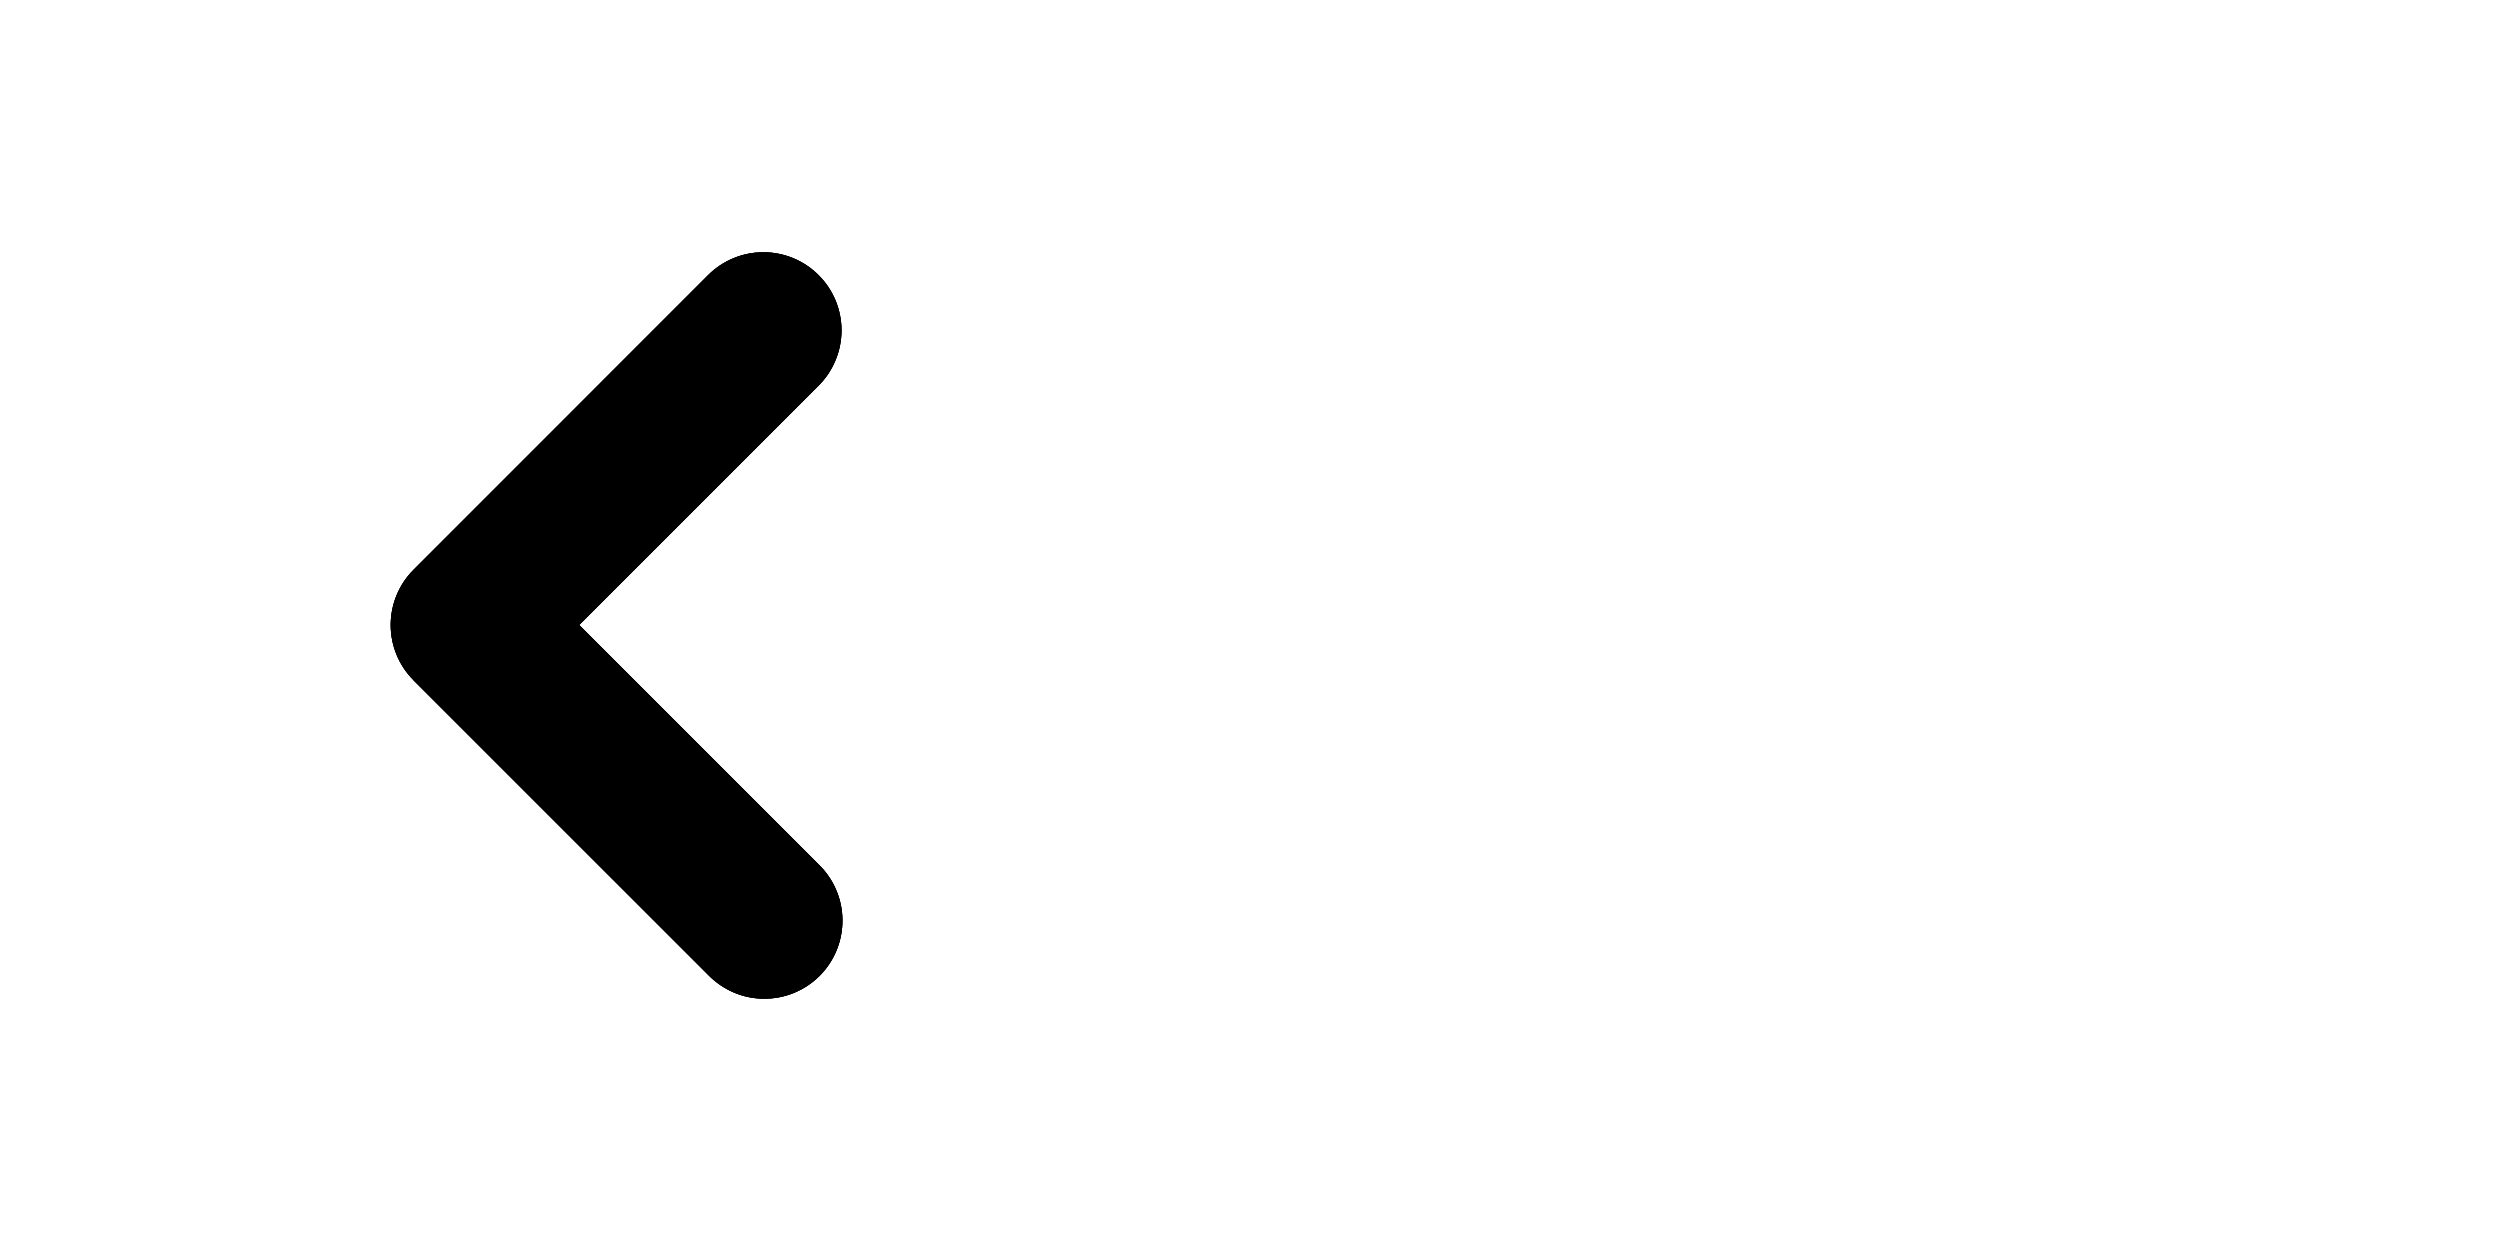
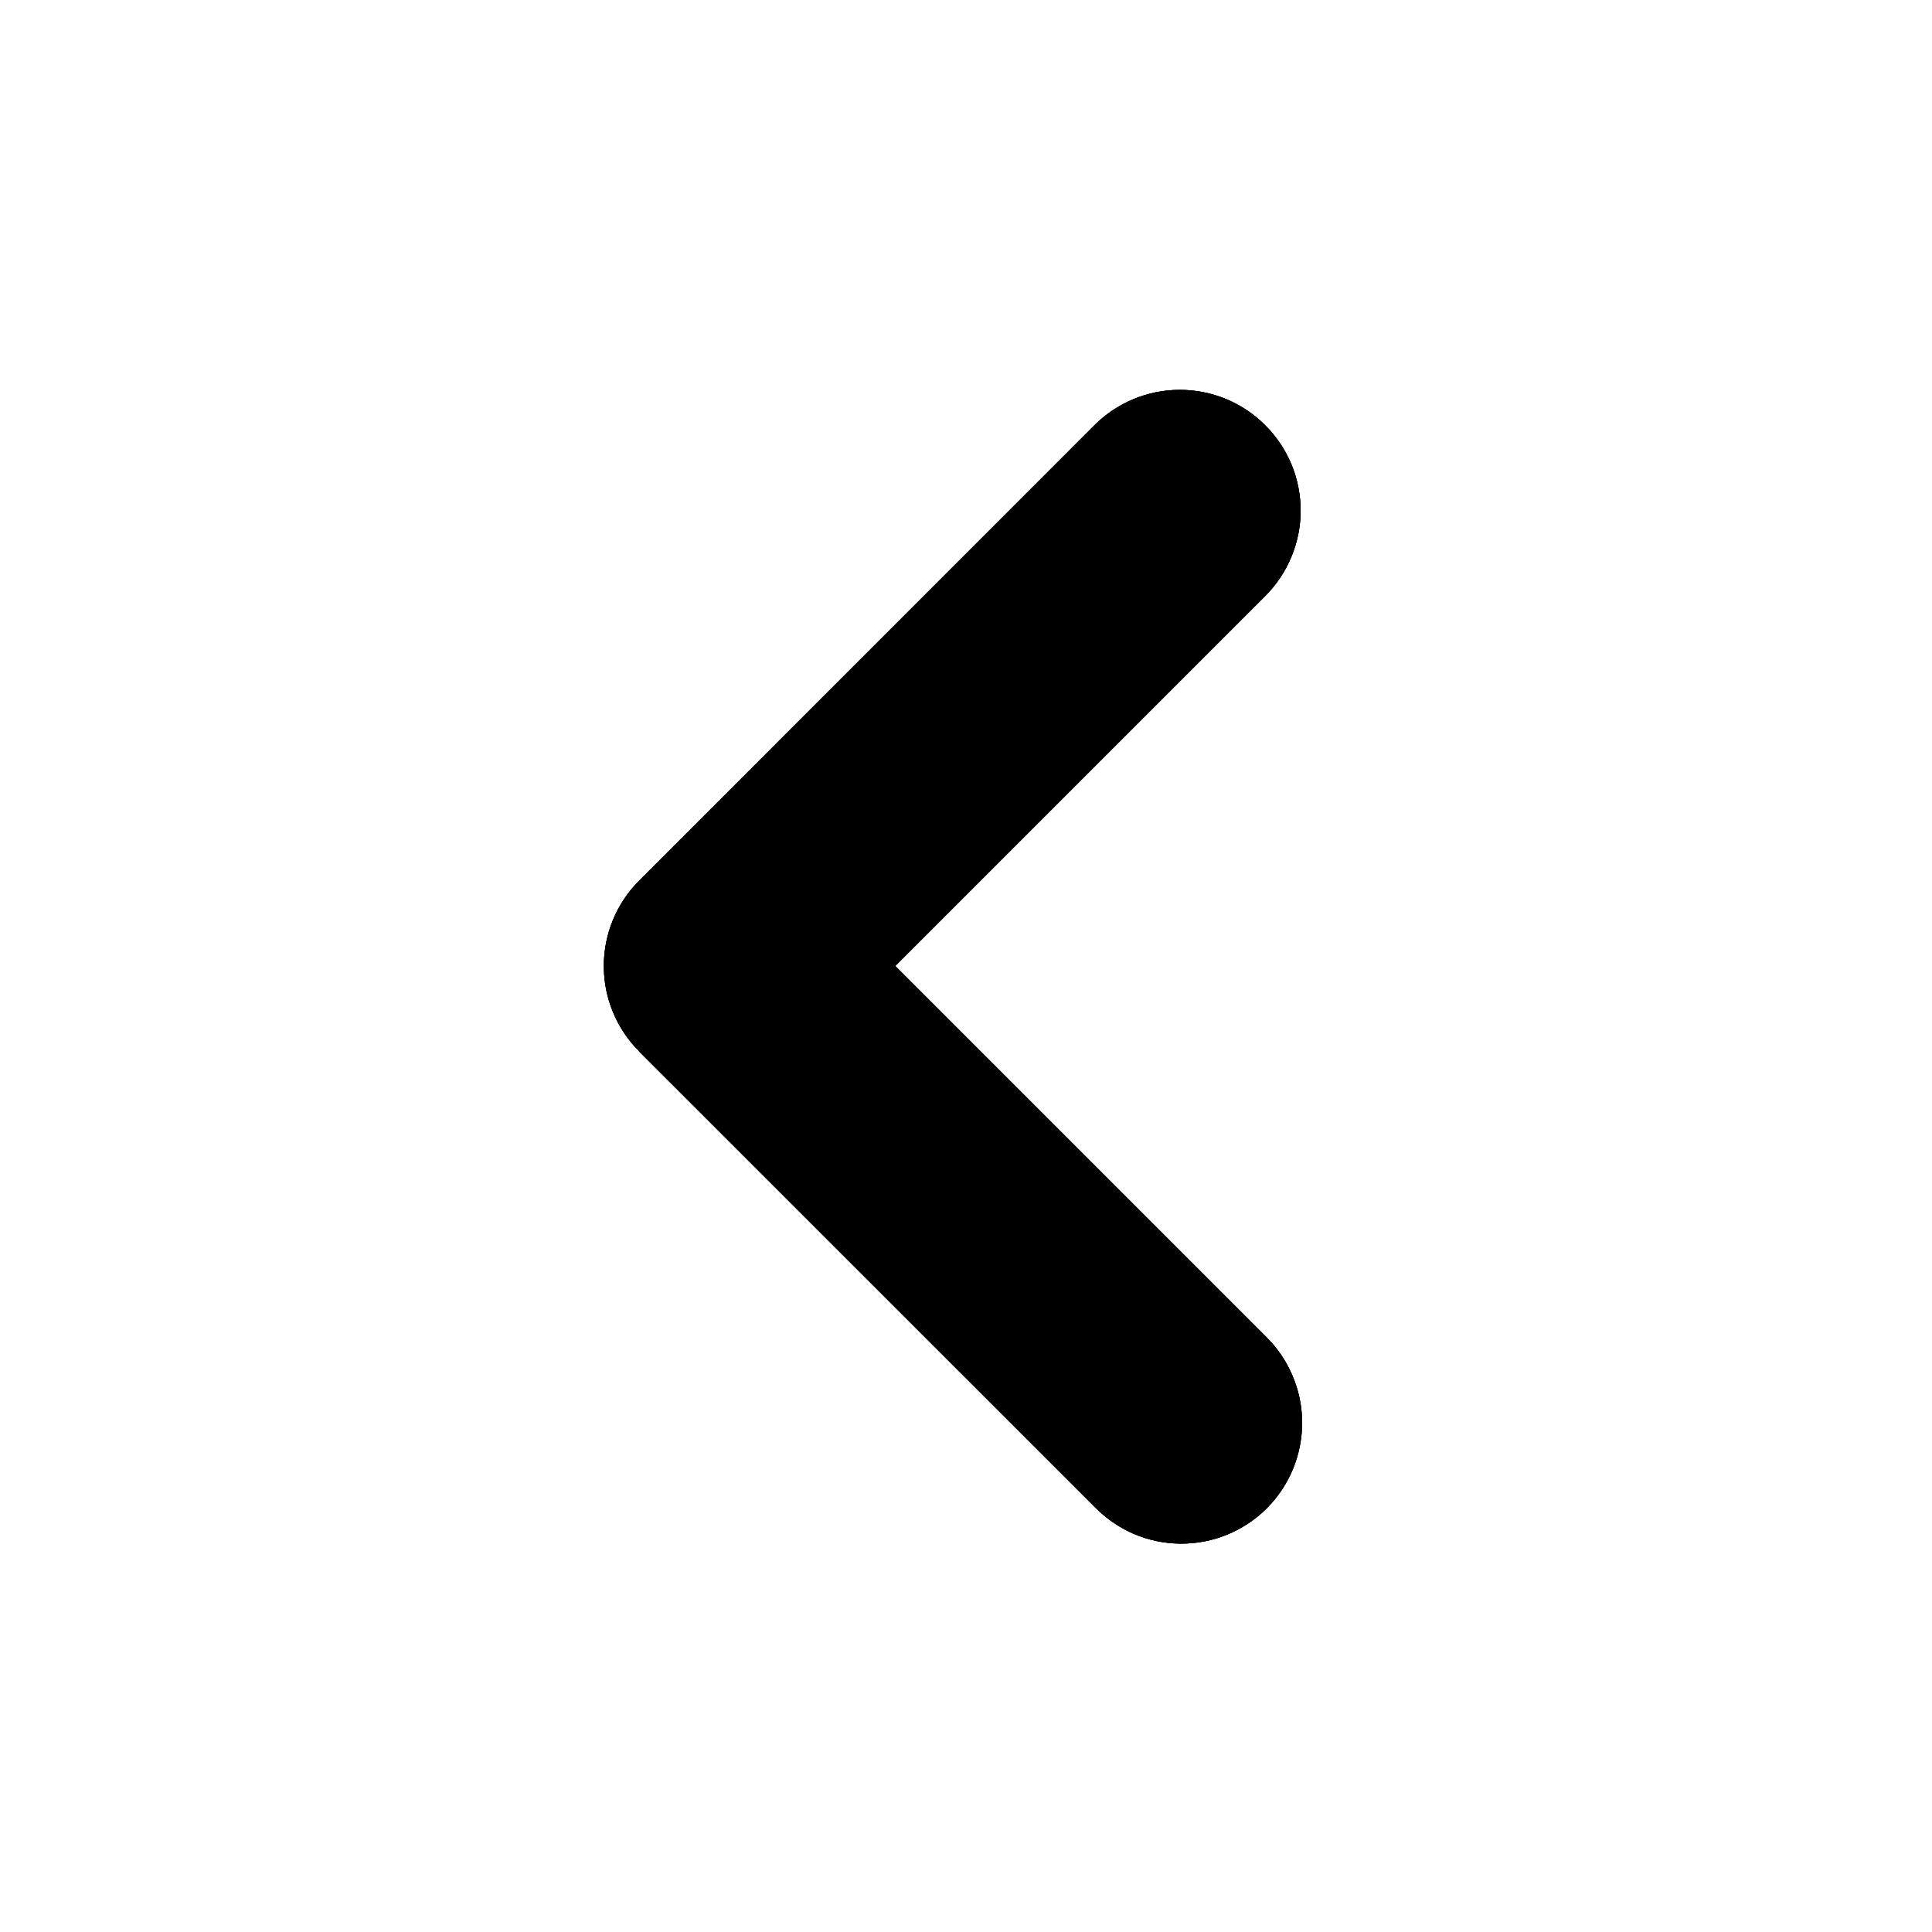
- <svg xmlns="http://www.w3.org/2000/svg" width="48" height="24" viewBox="0 0 48 24" fill="none">
+ <svg xmlns="http://www.w3.org/2000/svg" width="24" height="24" viewBox="0 0 24 24" fill="none">
  <g clip-path="url(#clip0_19_75)">
    <path id="svg-left-path-1" fill-rule="evenodd" clip-rule="evenodd" d="M7.94 13.06C7.659 12.779 7.501 12.398 7.501 12C7.501 11.602 7.659 11.221 7.94 10.94L13.596 5.282C13.877 5.001 14.259 4.843 14.657 4.843C14.854 4.843 15.049 4.882 15.231 4.957C15.413 5.033 15.578 5.143 15.717 5.283C15.857 5.422 15.967 5.587 16.043 5.769C16.118 5.951 16.157 6.146 16.157 6.343C16.157 6.54 16.118 6.735 16.042 6.917C15.967 7.099 15.856 7.265 15.717 7.404L11.121 12L15.717 16.596C15.86 16.734 15.975 16.9 16.053 17.083C16.132 17.266 16.174 17.462 16.175 17.662C16.177 17.861 16.139 18.058 16.064 18.243C15.989 18.427 15.877 18.595 15.737 18.736C15.596 18.877 15.428 18.988 15.244 19.064C15.06 19.139 14.862 19.177 14.663 19.175C14.464 19.174 14.267 19.133 14.084 19.054C13.901 18.975 13.736 18.861 13.597 18.718L7.938 13.06H7.94Z" fill="black" />
    <path id="svg-left-path-2" fill-rule="evenodd" clip-rule="evenodd" d="M7.94 13.06C7.659 12.779 7.501 12.398 7.501 12C7.501 11.602 7.659 11.221 7.94 10.94L13.596 5.282C13.877 5.001 14.259 4.843 14.657 4.843C14.854 4.843 15.049 4.882 15.231 4.957C15.413 5.033 15.578 5.143 15.717 5.283C15.857 5.422 15.967 5.587 16.043 5.769C16.118 5.951 16.157 6.146 16.157 6.343C16.157 6.54 16.118 6.735 16.042 6.917C15.967 7.099 15.856 7.265 15.717 7.404L11.121 12L15.717 16.596C15.86 16.734 15.975 16.9 16.053 17.083C16.132 17.266 16.174 17.462 16.175 17.662C16.177 17.861 16.139 18.058 16.064 18.243C15.989 18.427 15.877 18.595 15.737 18.736C15.596 18.877 15.428 18.988 15.244 19.064C15.06 19.139 14.862 19.177 14.663 19.175C14.464 19.174 14.267 19.133 14.084 19.054C13.901 18.975 13.736 18.861 13.597 18.718L7.938 13.06H7.94Z" fill="black" />
    <path id="svg-left-path-3" fill-rule="evenodd" clip-rule="evenodd" d="M7.94 13.06C7.659 12.779 7.501 12.398 7.501 12C7.501 11.602 7.659 11.221 7.94 10.94L13.596 5.282C13.877 5.001 14.259 4.843 14.657 4.843C14.854 4.843 15.049 4.882 15.231 4.957C15.413 5.033 15.578 5.143 15.717 5.283C15.857 5.422 15.967 5.587 16.043 5.769C16.118 5.951 16.157 6.146 16.157 6.343C16.157 6.54 16.118 6.735 16.042 6.917C15.967 7.099 15.856 7.265 15.717 7.404L11.121 12L15.717 16.596C15.86 16.734 15.975 16.9 16.053 17.083C16.132 17.266 16.174 17.462 16.175 17.662C16.177 17.861 16.139 18.058 16.064 18.243C15.989 18.427 15.877 18.595 15.737 18.736C15.596 18.877 15.428 18.988 15.244 19.064C15.06 19.139 14.862 19.177 14.663 19.175C14.464 19.174 14.267 19.133 14.084 19.054C13.901 18.975 13.736 18.861 13.597 18.718L7.938 13.06H7.94Z" fill="black" />
  </g>
</svg>
